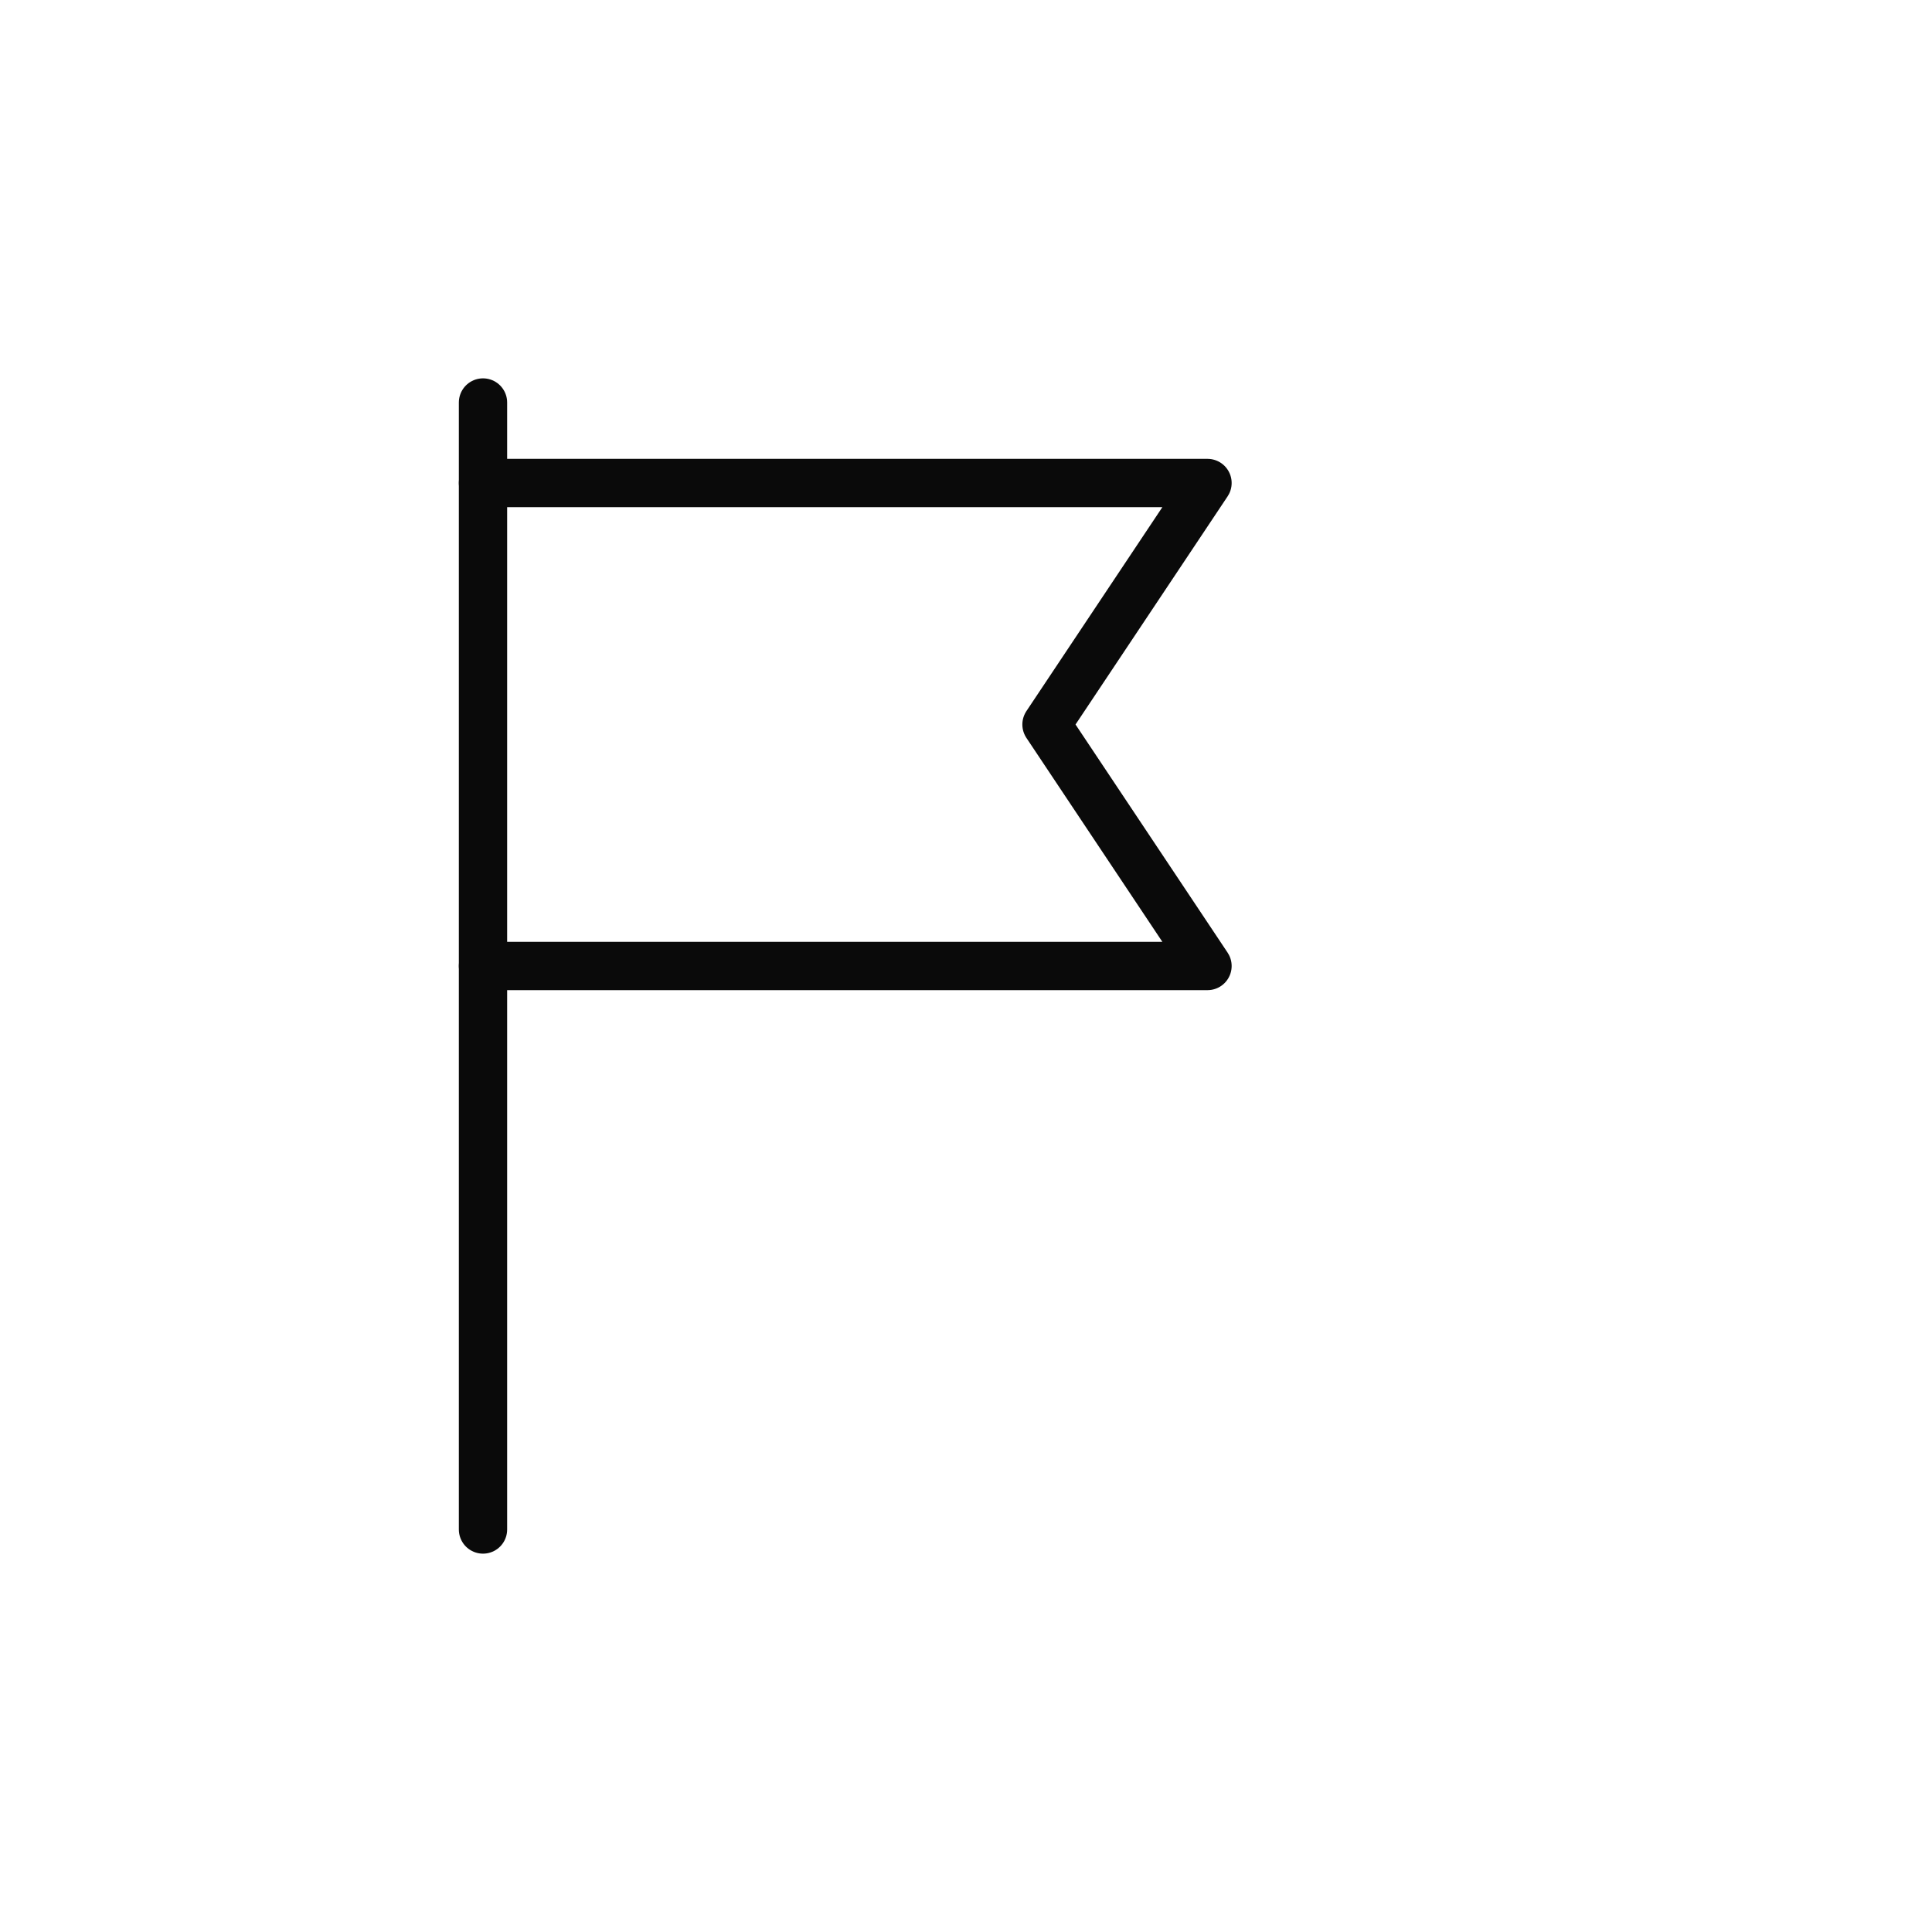
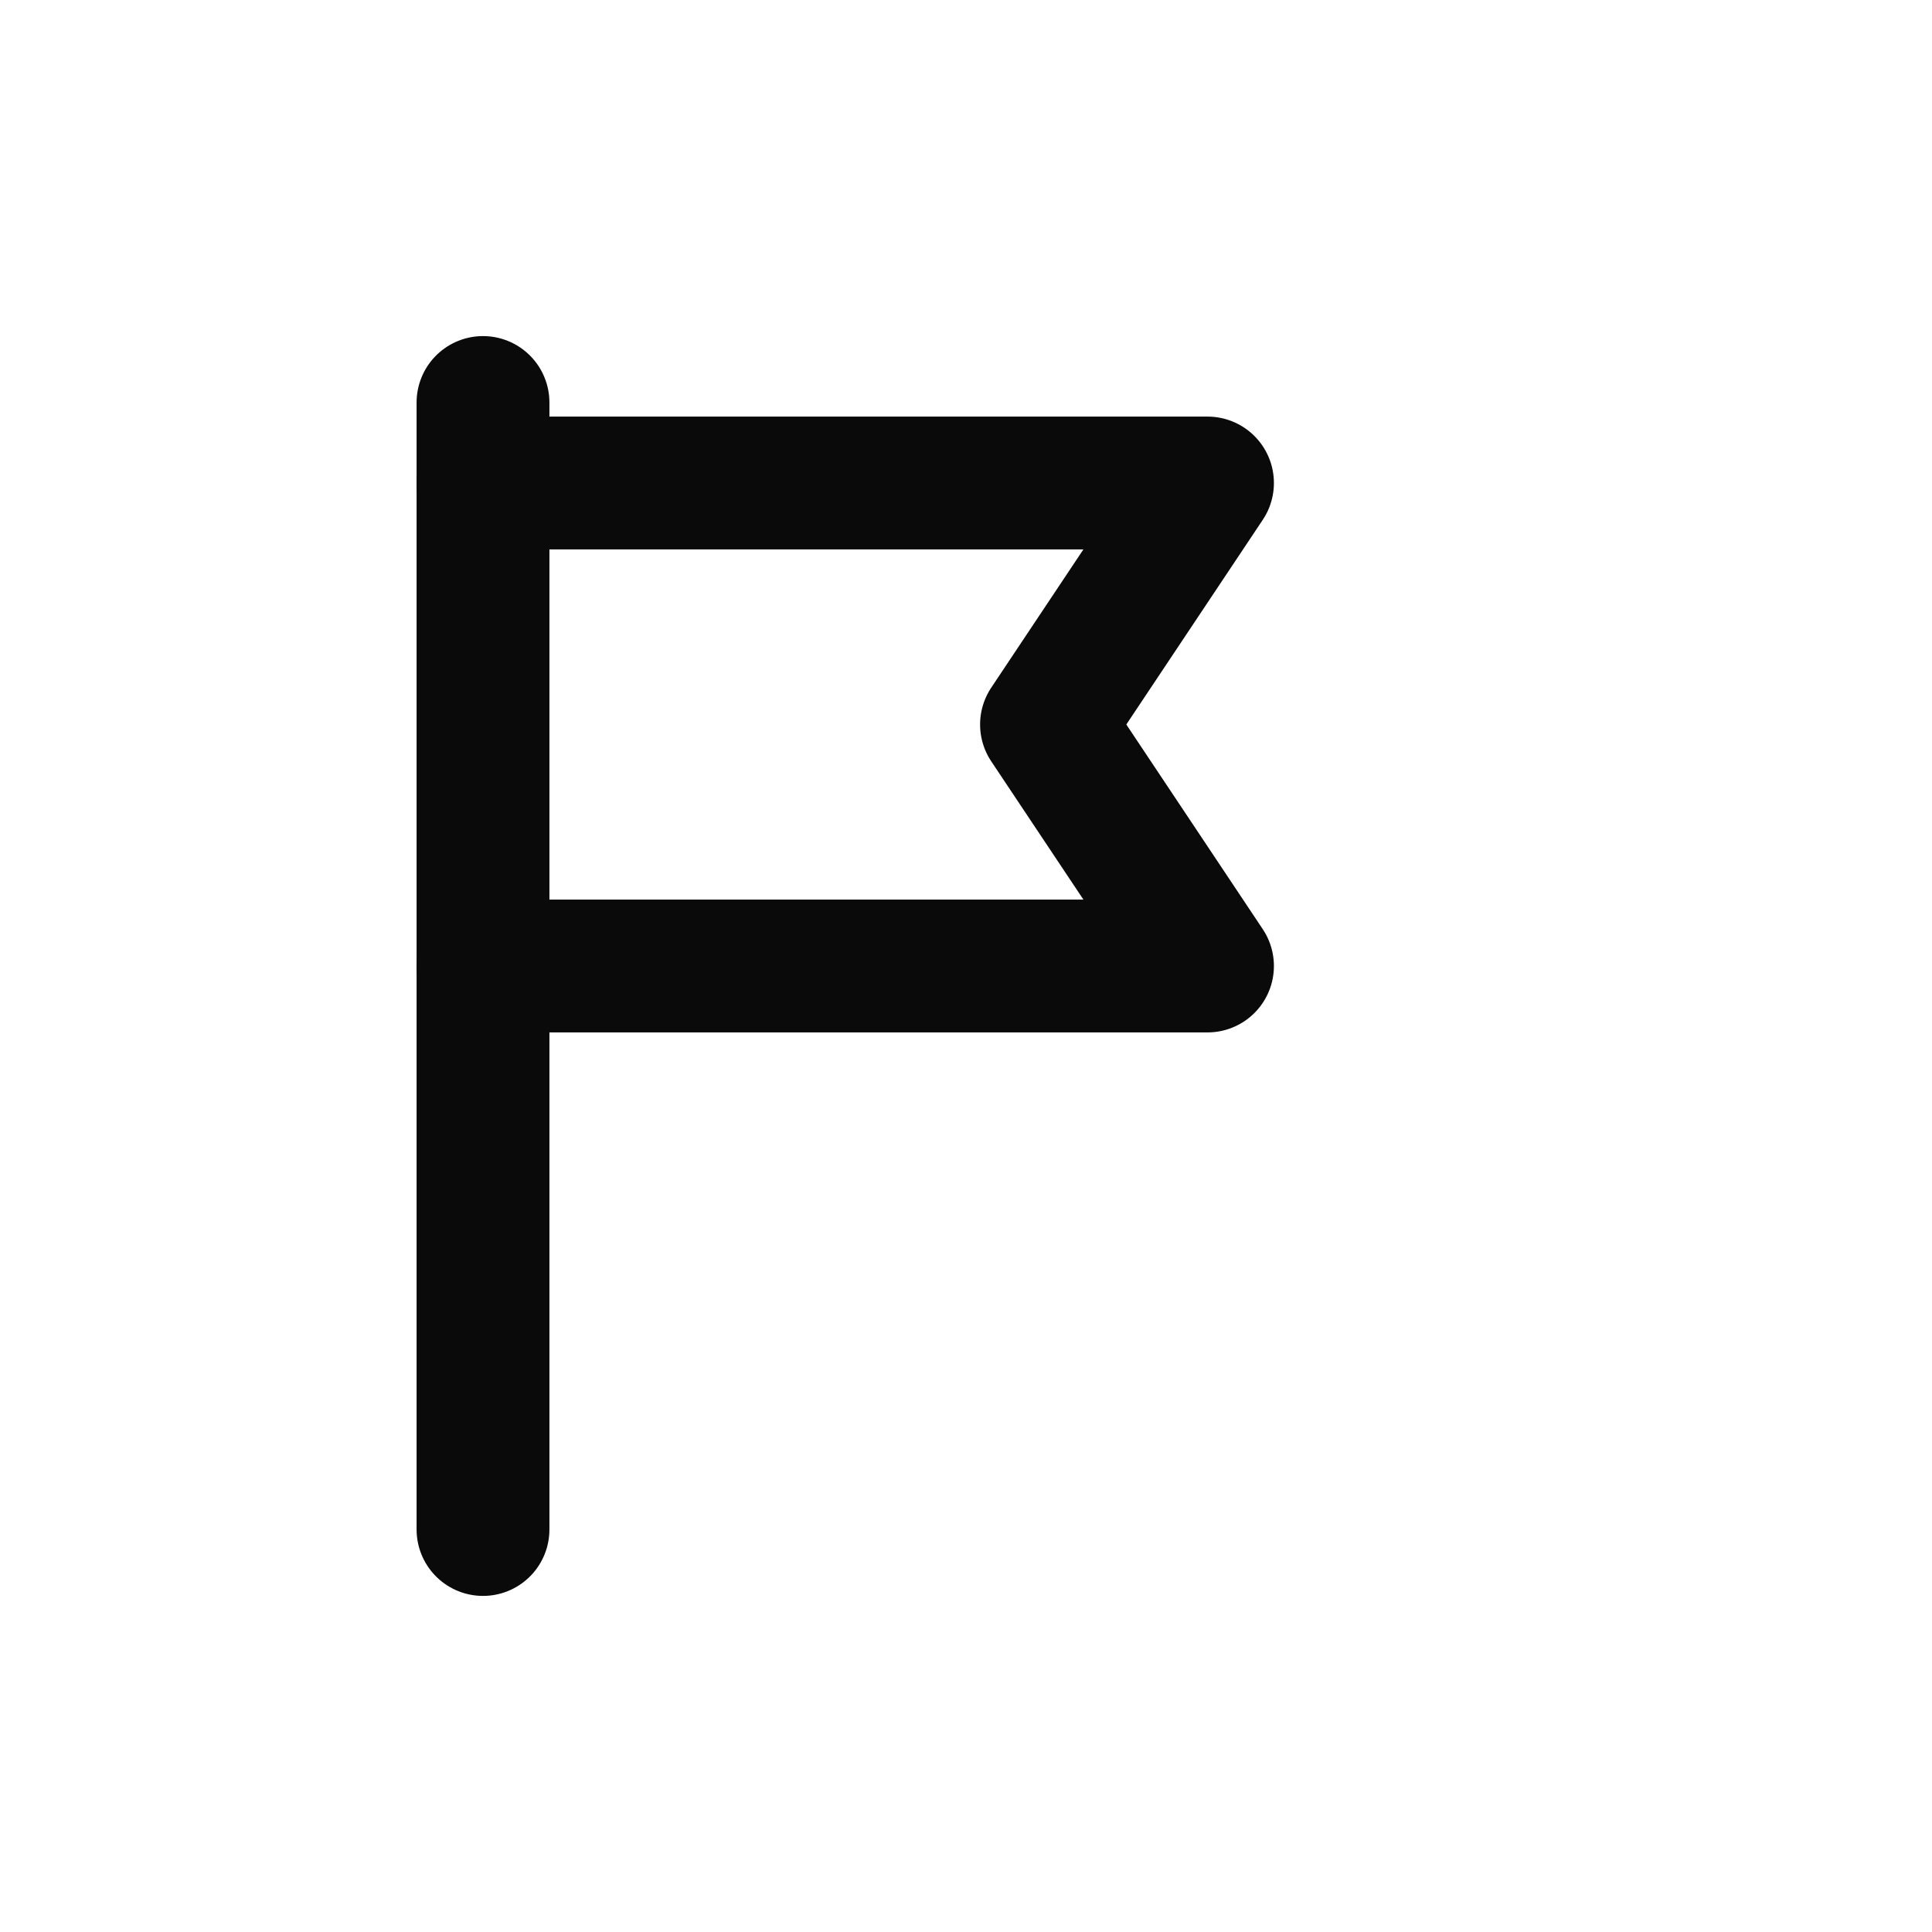
- <svg xmlns="http://www.w3.org/2000/svg" viewBox="0 0 24 24" fill="none" stroke="#0A0A0A" stroke-width="0.6" stroke-linecap="round" stroke-linejoin="round">
+ <svg xmlns="http://www.w3.org/2000/svg" viewBox="0 0 24 24" fill="none" stroke="#0A0A0A" stroke-width="1.65" stroke-linecap="round" stroke-linejoin="round">
  <path d="M6 19V5" />
  <path d="M6 6h9l-2 3 2 3H6" />
</svg>
